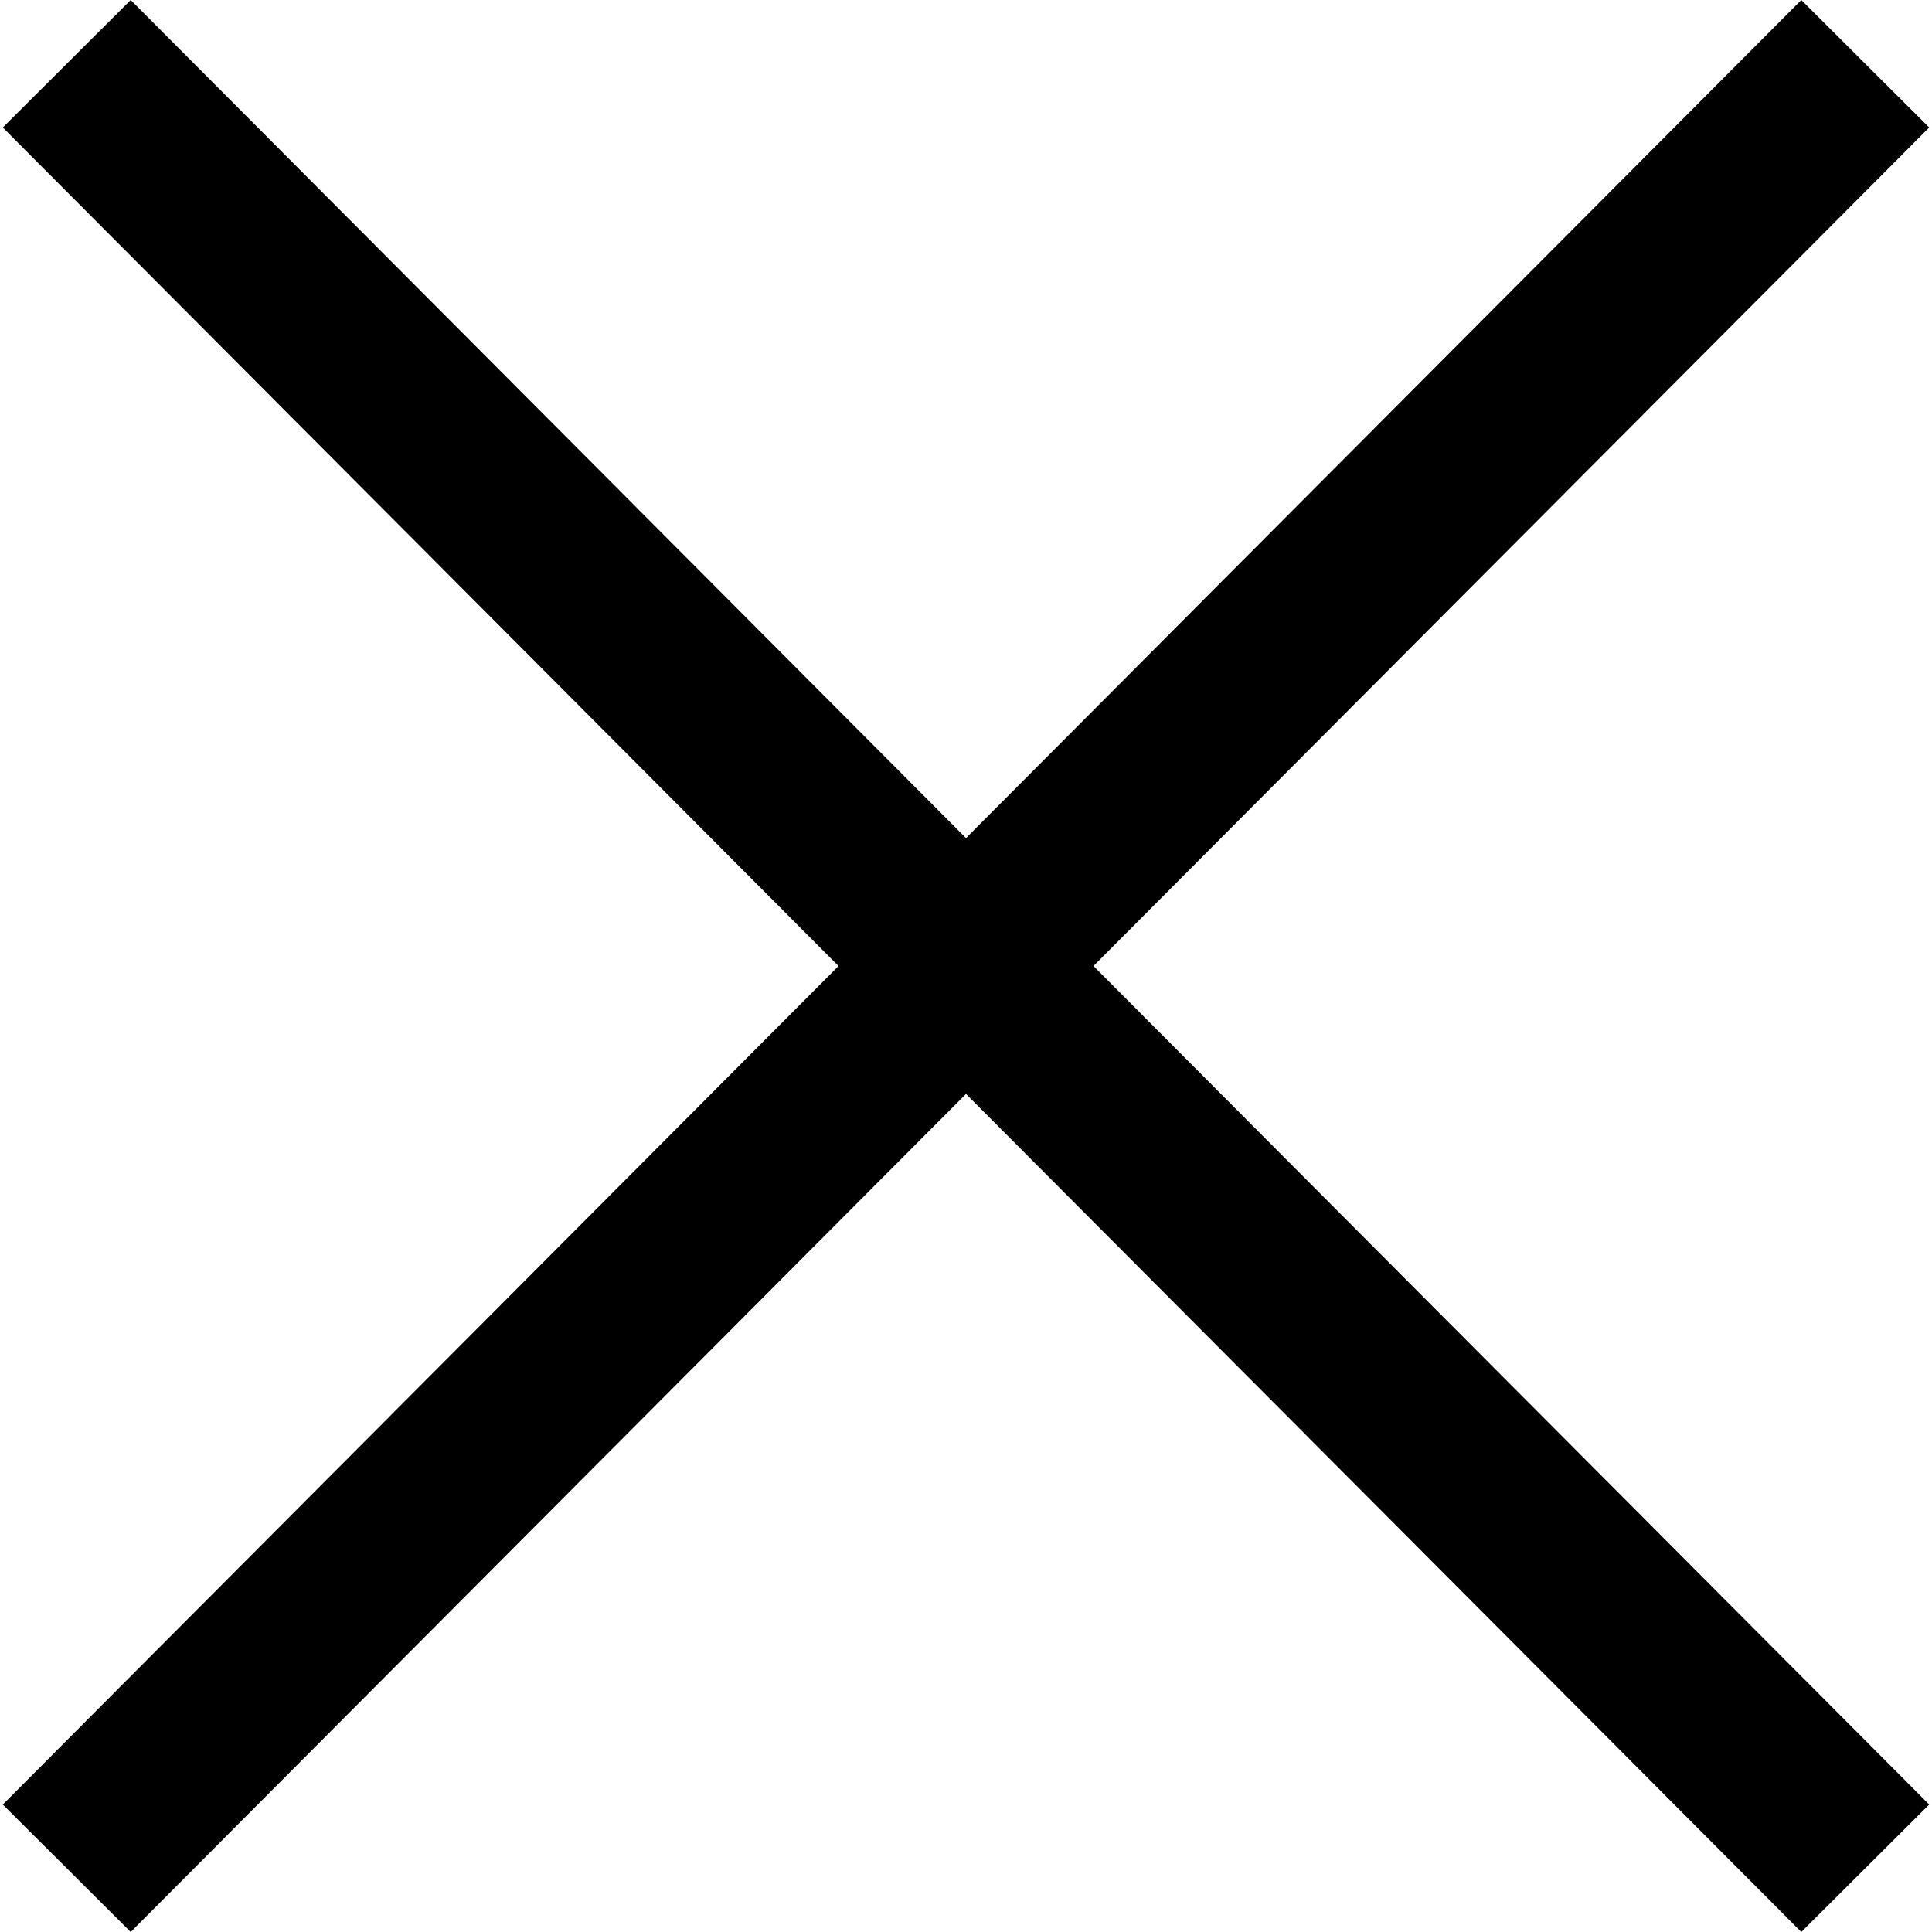
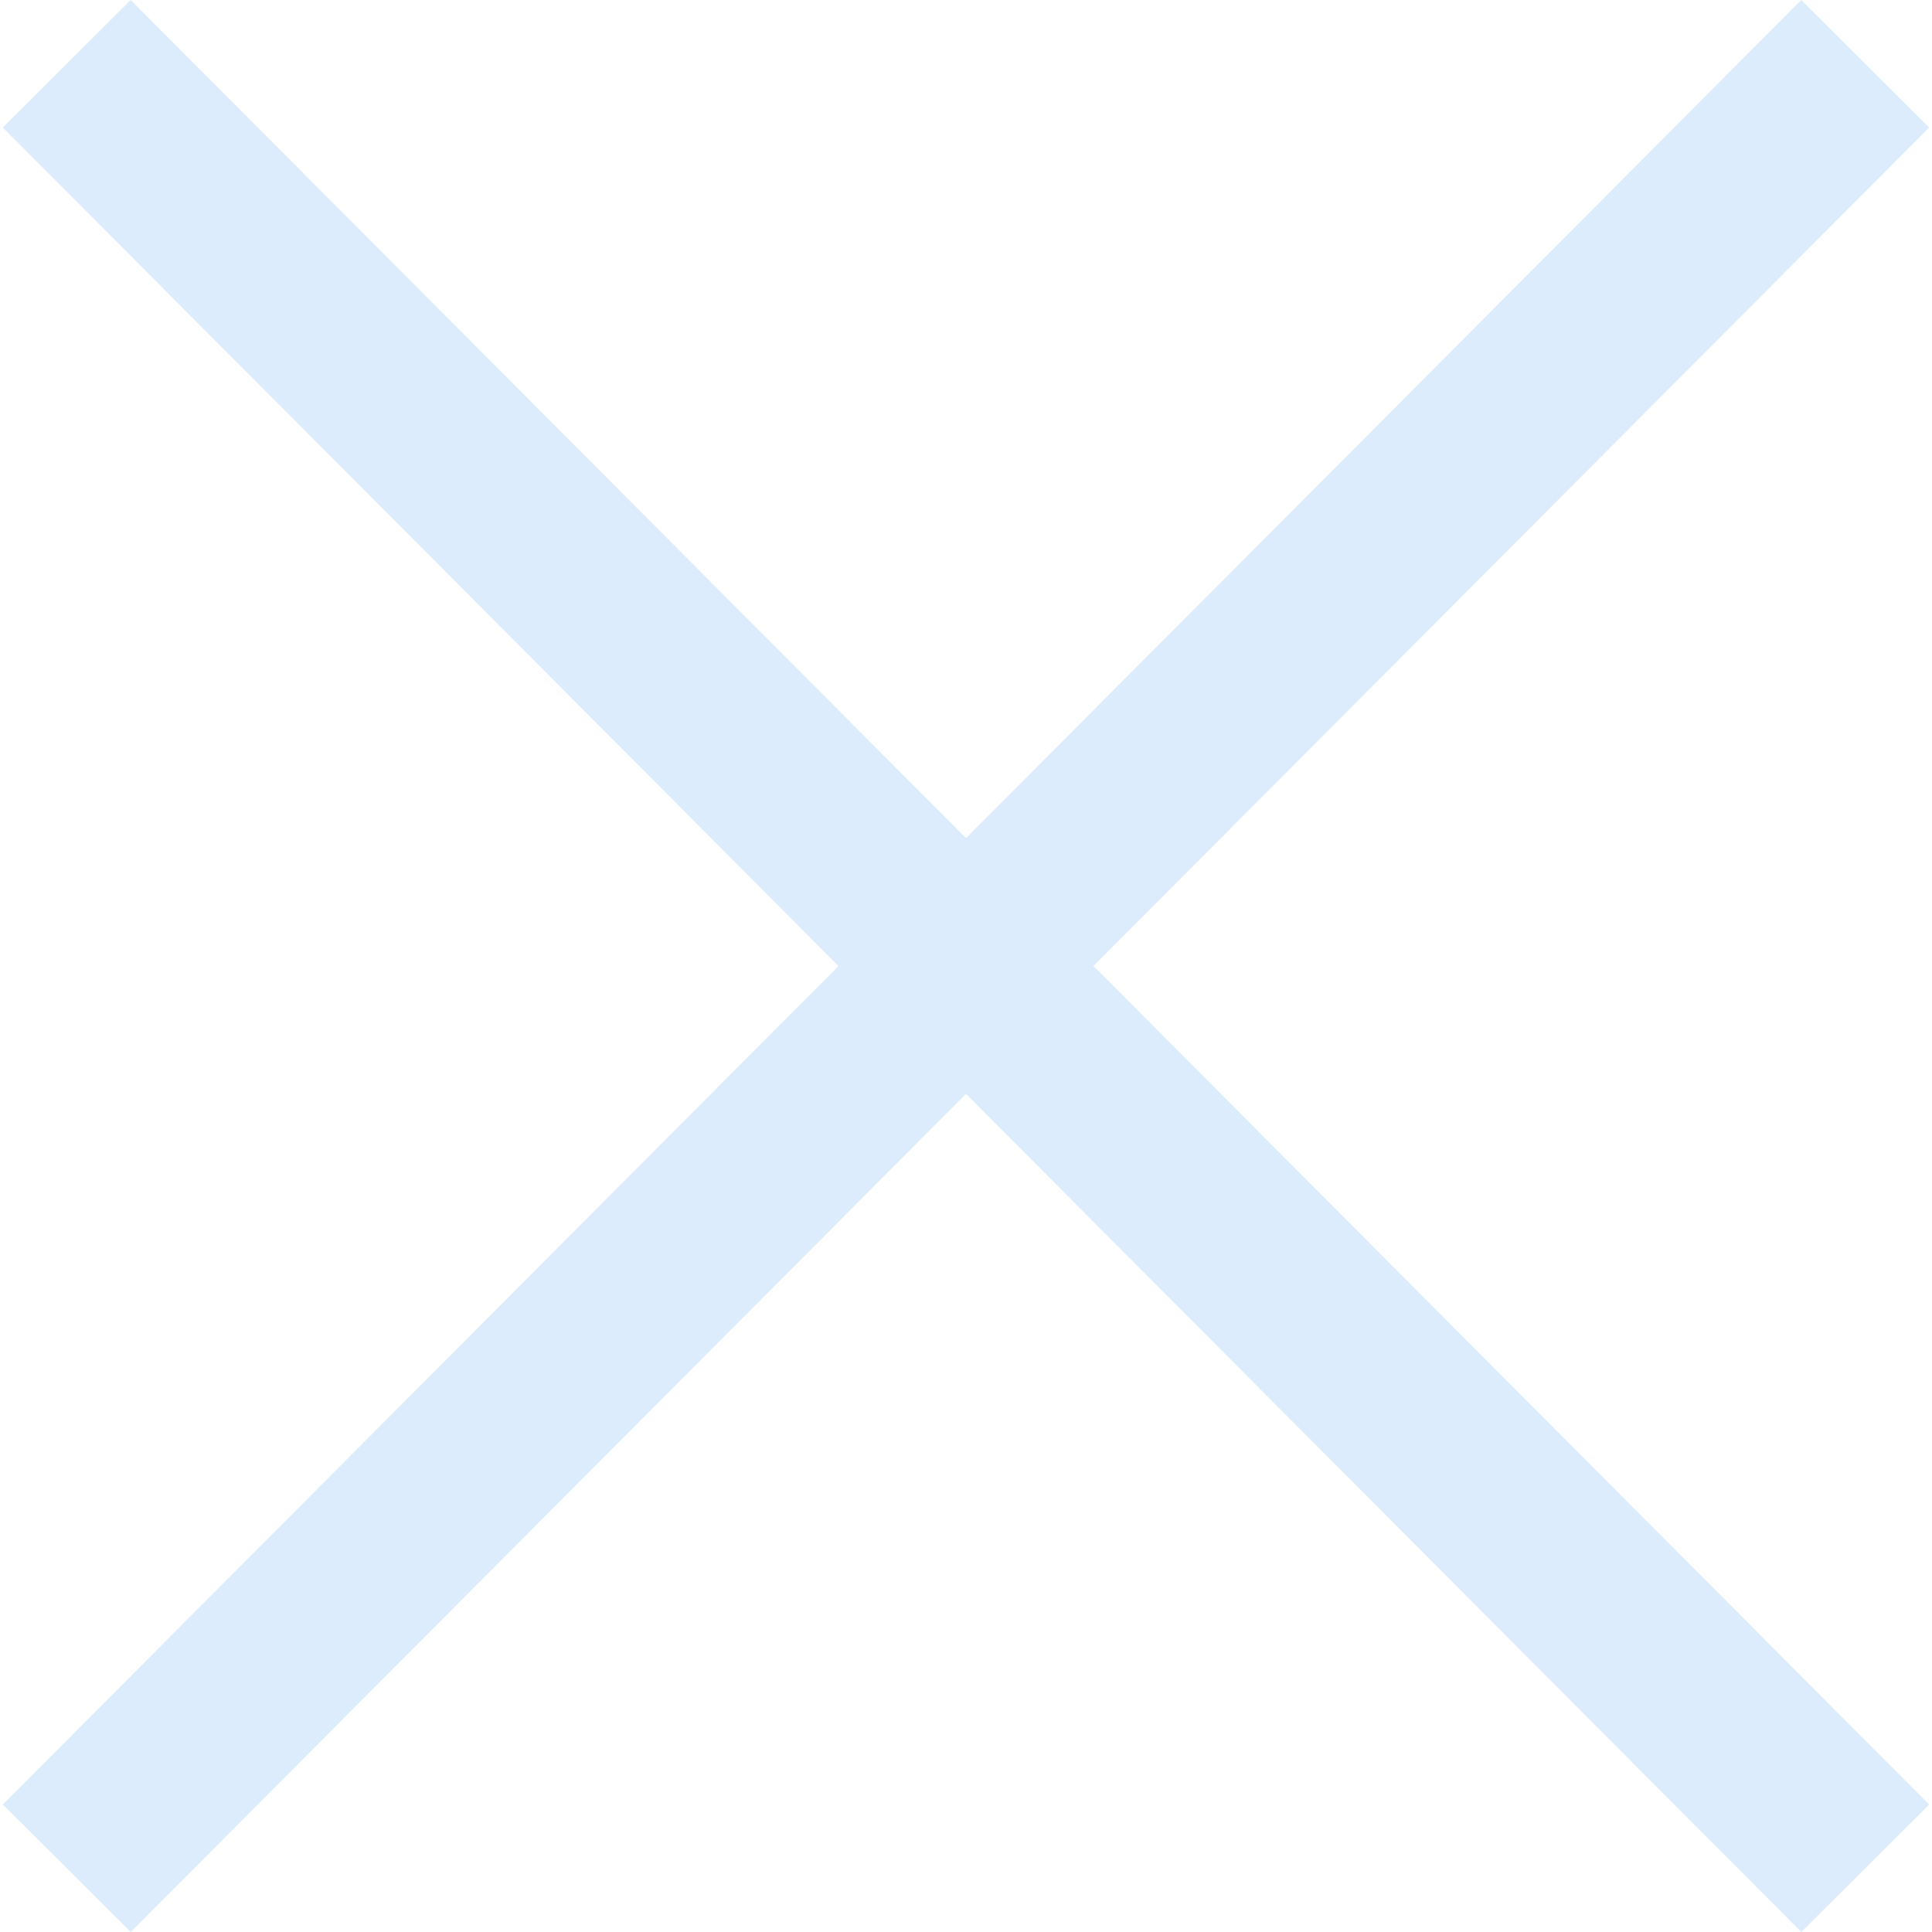
<svg xmlns="http://www.w3.org/2000/svg" version="1.1" id="Capa_1" x="0px" y="0px" viewBox="0 0 490 490" style="enable-background:new 0 0 490 490;" xml:space="preserve">
-   <polygon points="456.851,0 245,212.564 33.149,0 0.708,32.337 212.669,245.004 0.708,457.678 33.149,490 245,277.443 456.851,490   489.292,457.678 277.331,245.004 489.292,32.337 " />
+   <polygon fill="#DCECFD" points="456.851,0 245,212.564 33.149,0 0.708,32.337 212.669,245.004 0.708,457.678 33.149,490 245,277.443 456.851,490  489.292,457.678 277.331,245.004 489.292,32.337 " />
  <g>
</g>
  <g>
</g>
  <g>
</g>
  <g>
</g>
  <g>
</g>
  <g>
</g>
  <g>
</g>
  <g>
</g>
  <g>
</g>
  <g>
</g>
  <g>
</g>
  <g>
</g>
  <g>
</g>
  <g>
</g>
  <g>
</g>
</svg>
